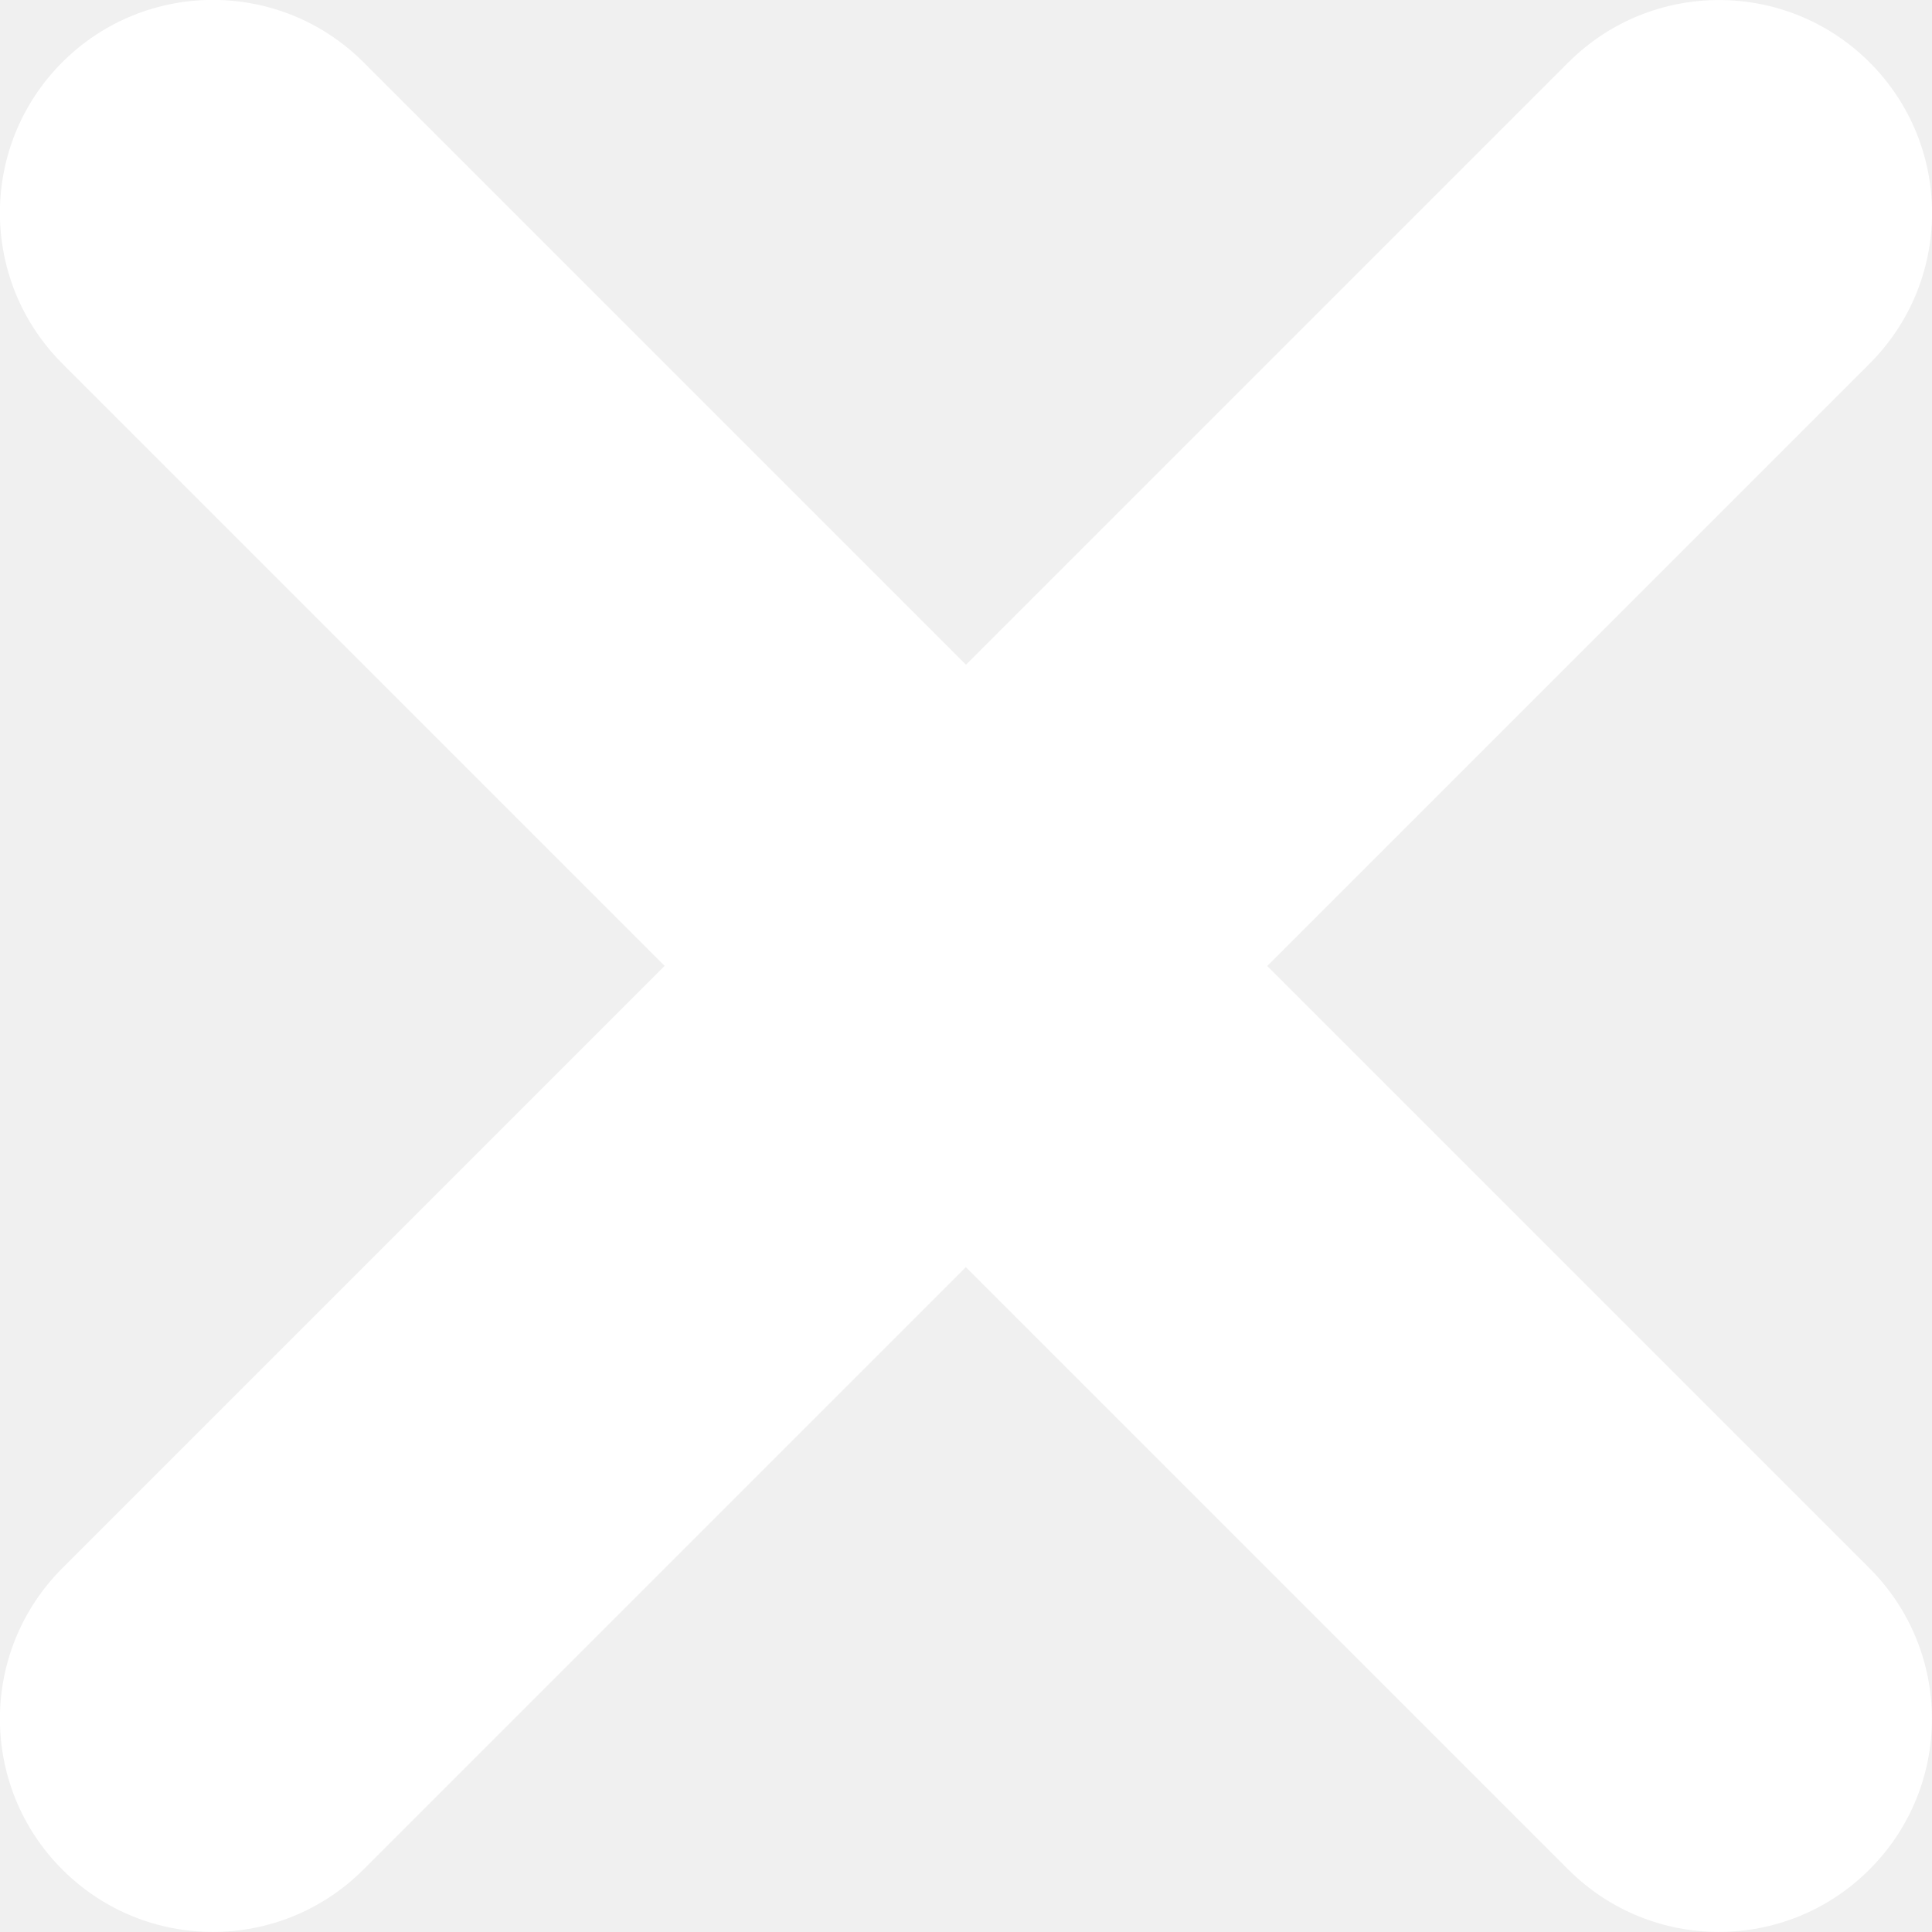
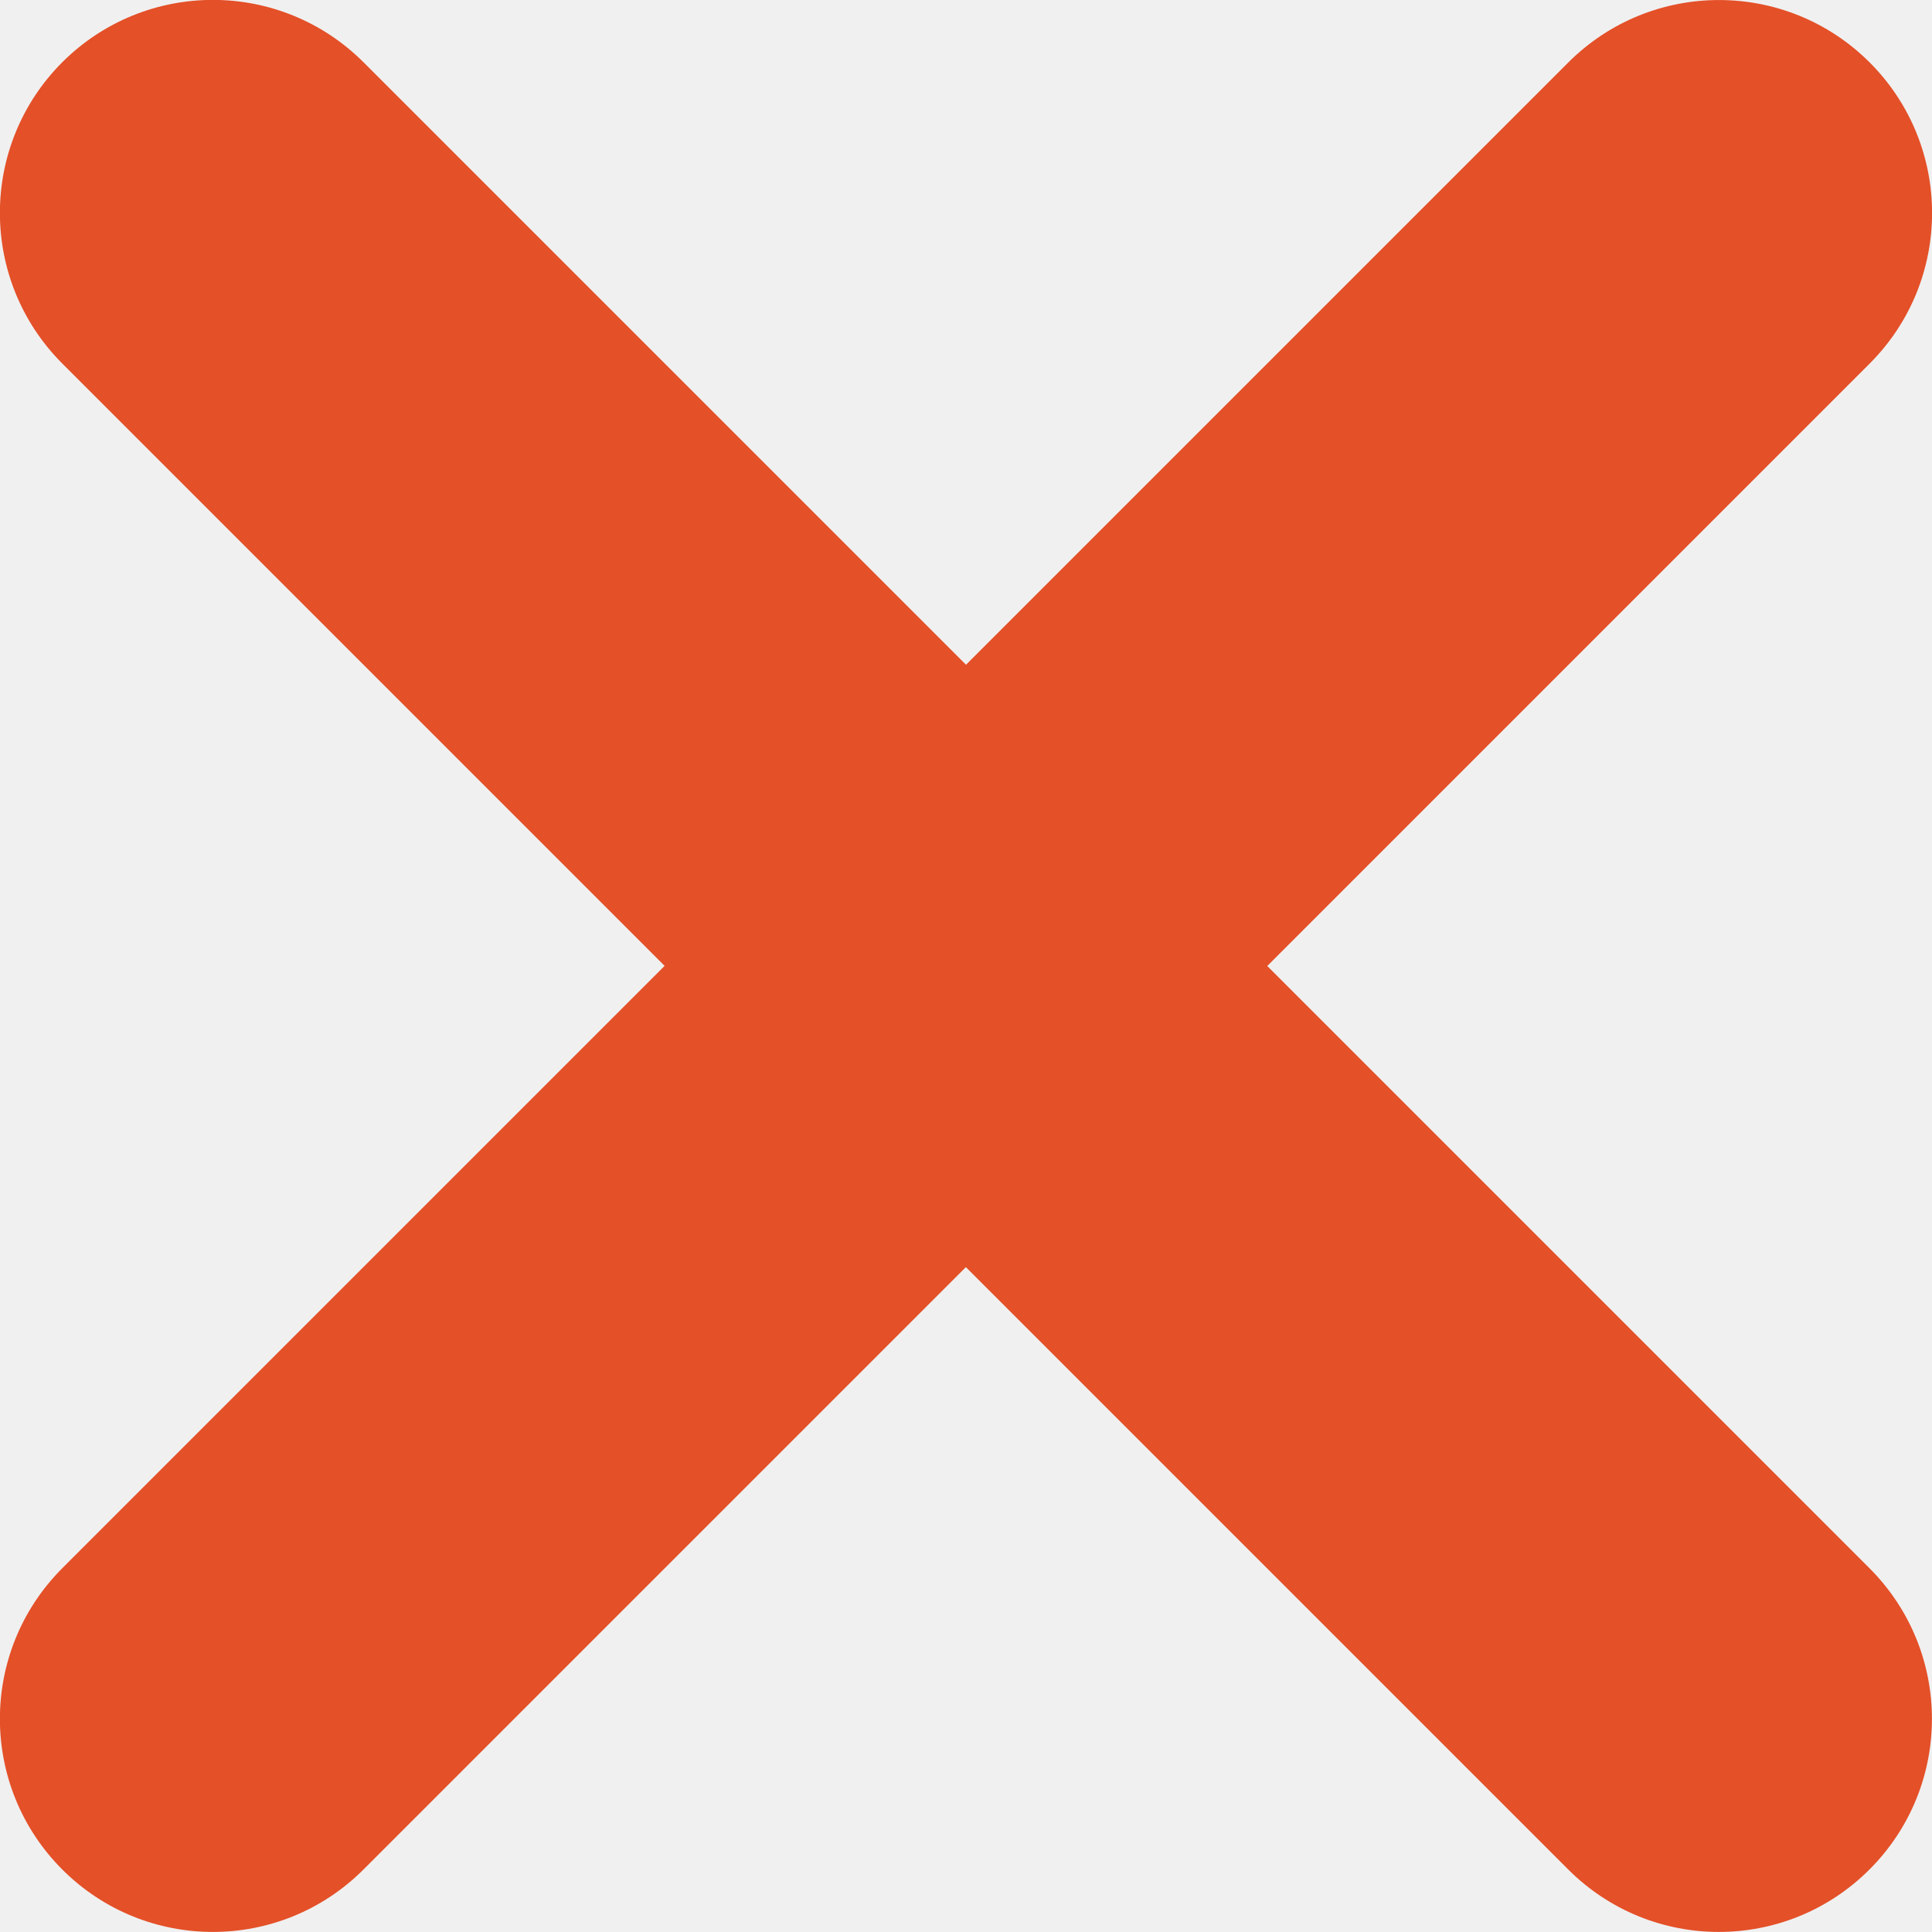
<svg xmlns="http://www.w3.org/2000/svg" version="1.1" id="Layer_1" x="0px" y="0px" width="14.988px" height="14.988px" viewBox="0 0 14.988 14.988" enable-background="new 0 0 14.988 14.988" xml:space="preserve">
  <g>
    <g>
-       <path fill-rule="evenodd" clip-rule="evenodd" fill="#fff" d="M9.831,7.494l4.673-4.673c0.646-0.646,0.646-1.691,0-2.337    c-0.646-0.645-1.691-0.645-2.337,0L7.494,5.157L2.82,0.483c-0.646-0.645-1.691-0.645-2.337,0c-0.645,0.646-0.645,1.691,0,2.337    l4.673,4.673l-4.673,4.673c-0.645,0.646-0.645,1.691,0,2.337c0.646,0.646,1.691,0.646,2.337,0l4.673-4.673l4.673,4.673    c0.646,0.646,1.691,0.646,2.337,0s0.646-1.691,0-2.337L9.831,7.494z" />
+       <path fill-rule="evenodd" clip-rule="evenodd" fill="#e45028" d="M9.831,7.494l4.673-4.673c0.646-0.646,0.646-1.691,0-2.337    c-0.646-0.645-1.691-0.645-2.337,0L7.494,5.157L2.82,0.483c-0.646-0.645-1.691-0.645-2.337,0c-0.645,0.646-0.645,1.691,0,2.337    l4.673,4.673l-4.673,4.673c-0.645,0.646-0.645,1.691,0,2.337c0.646,0.646,1.691,0.646,2.337,0l4.673-4.673l4.673,4.673    c0.646,0.646,1.691,0.646,2.337,0s0.646-1.691,0-2.337L9.831,7.494z" />
    </g>
  </g>
</svg>
